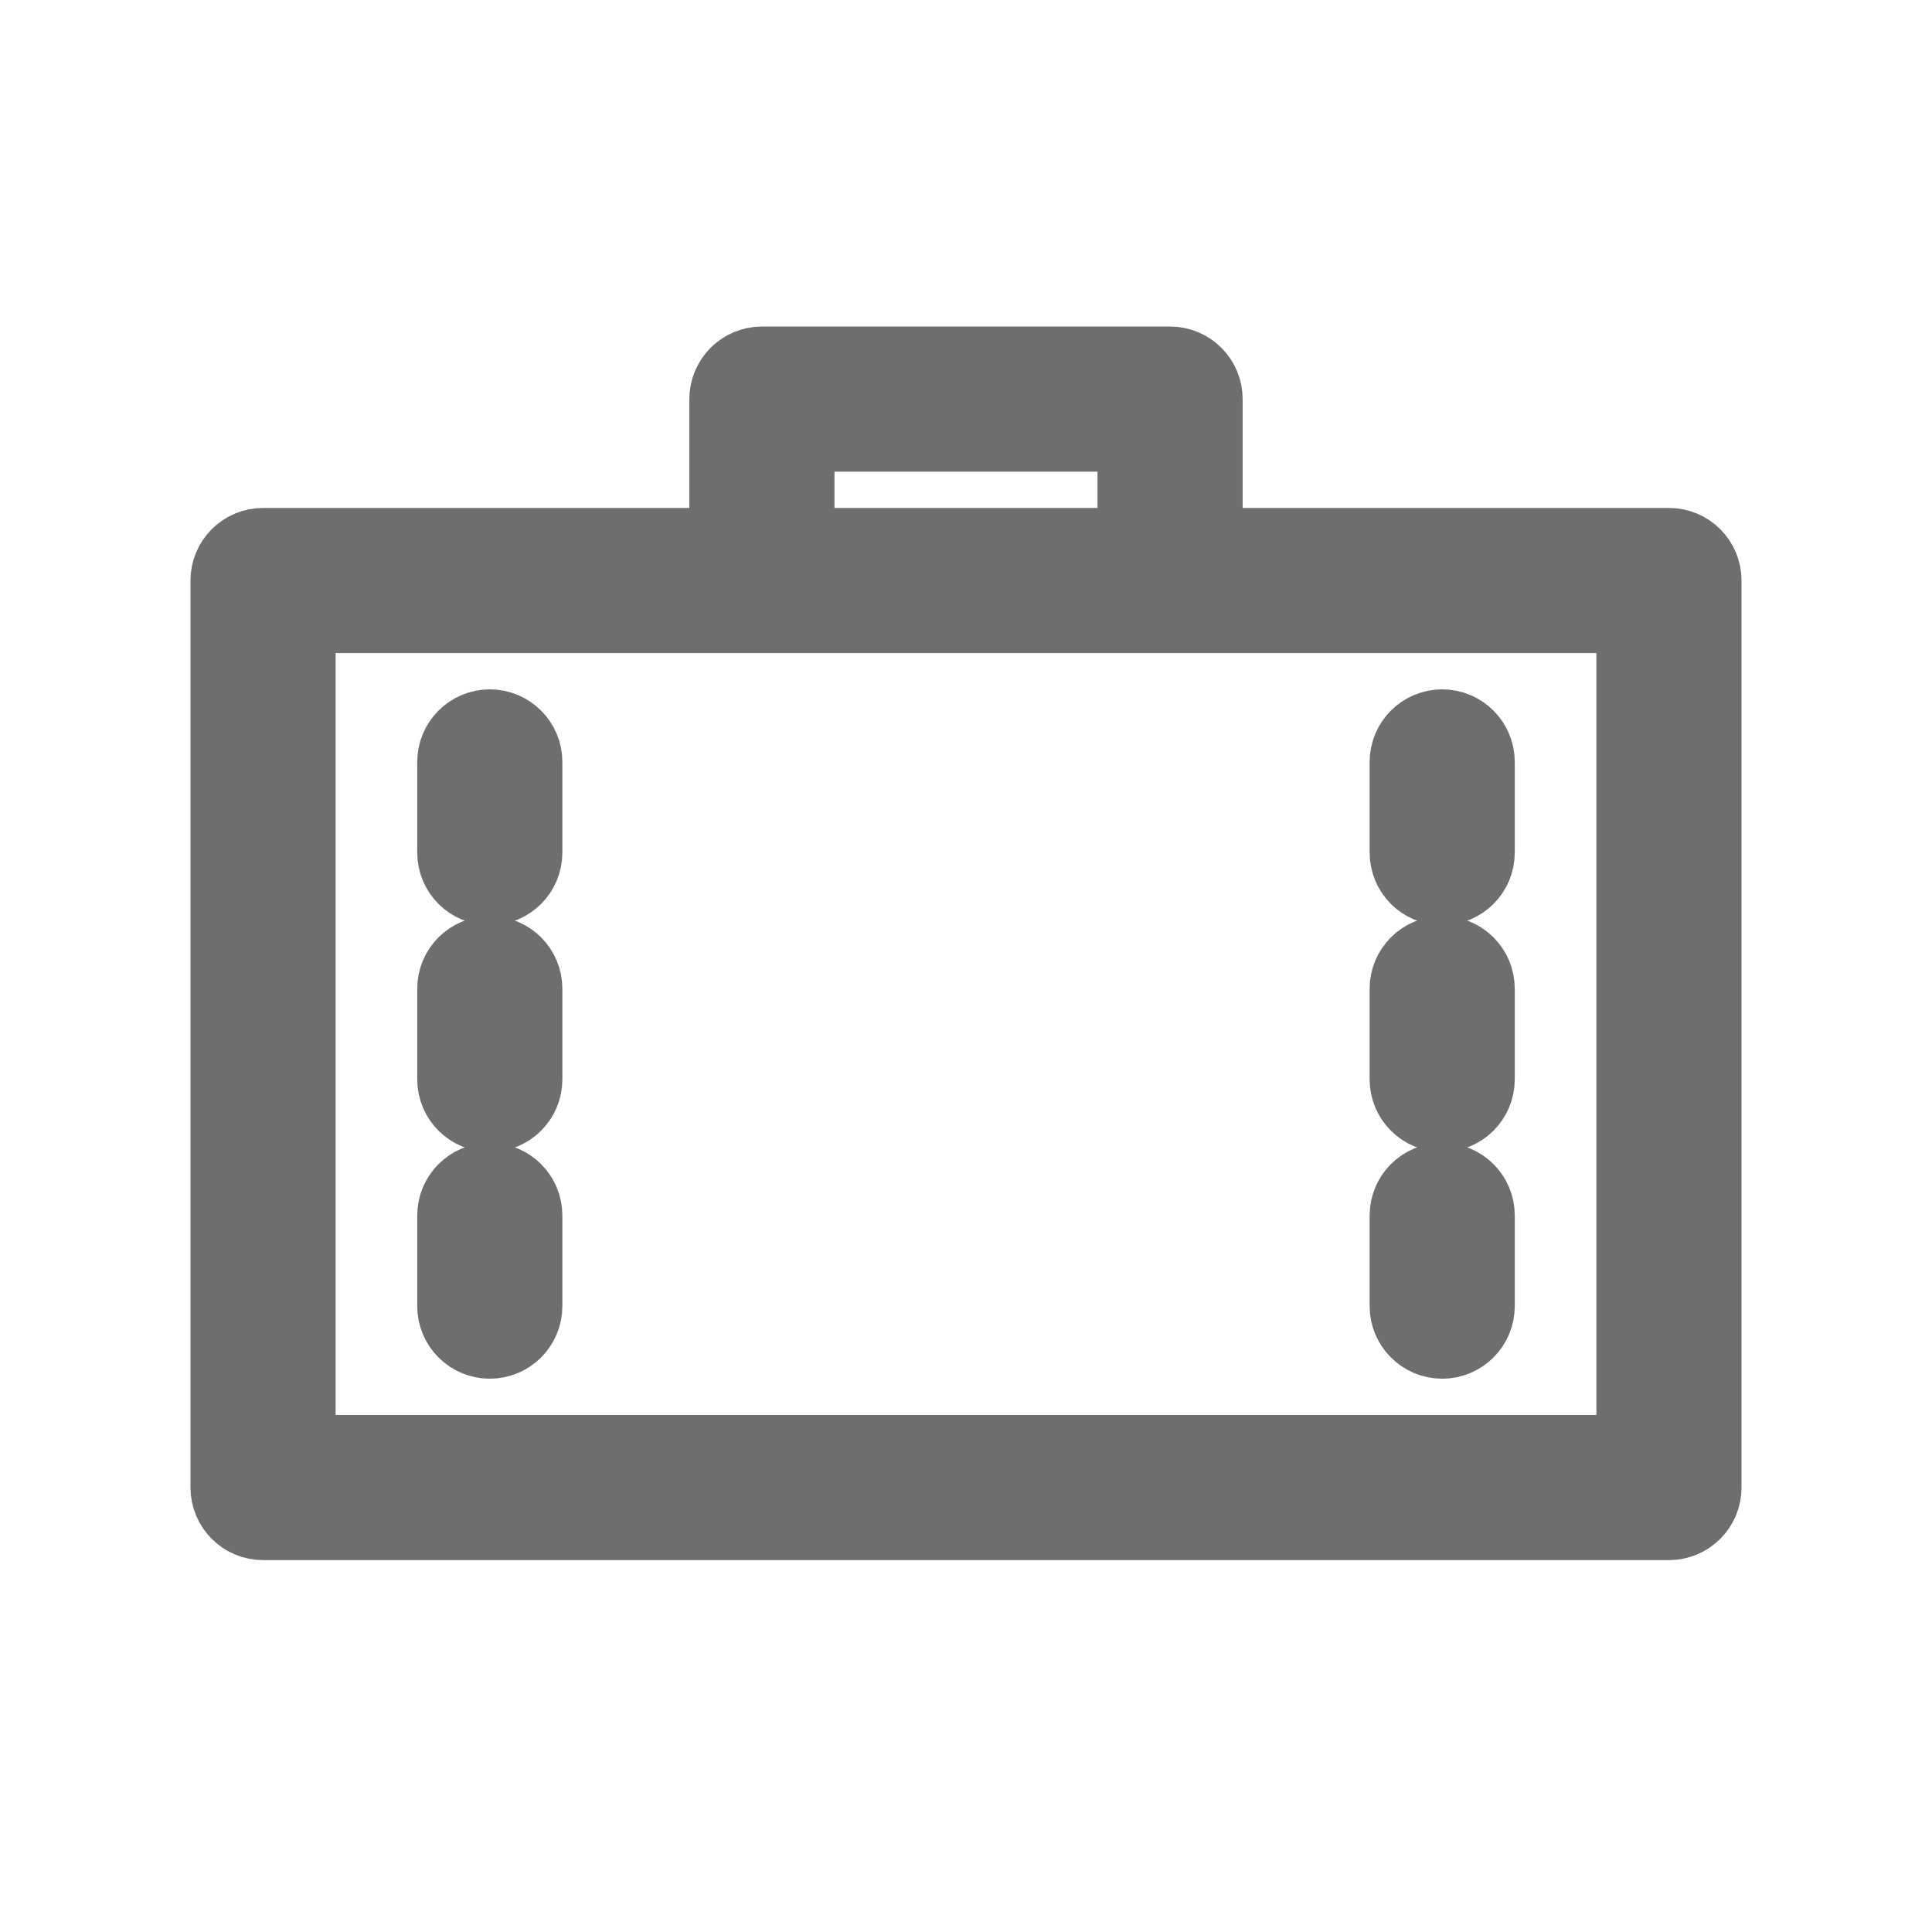
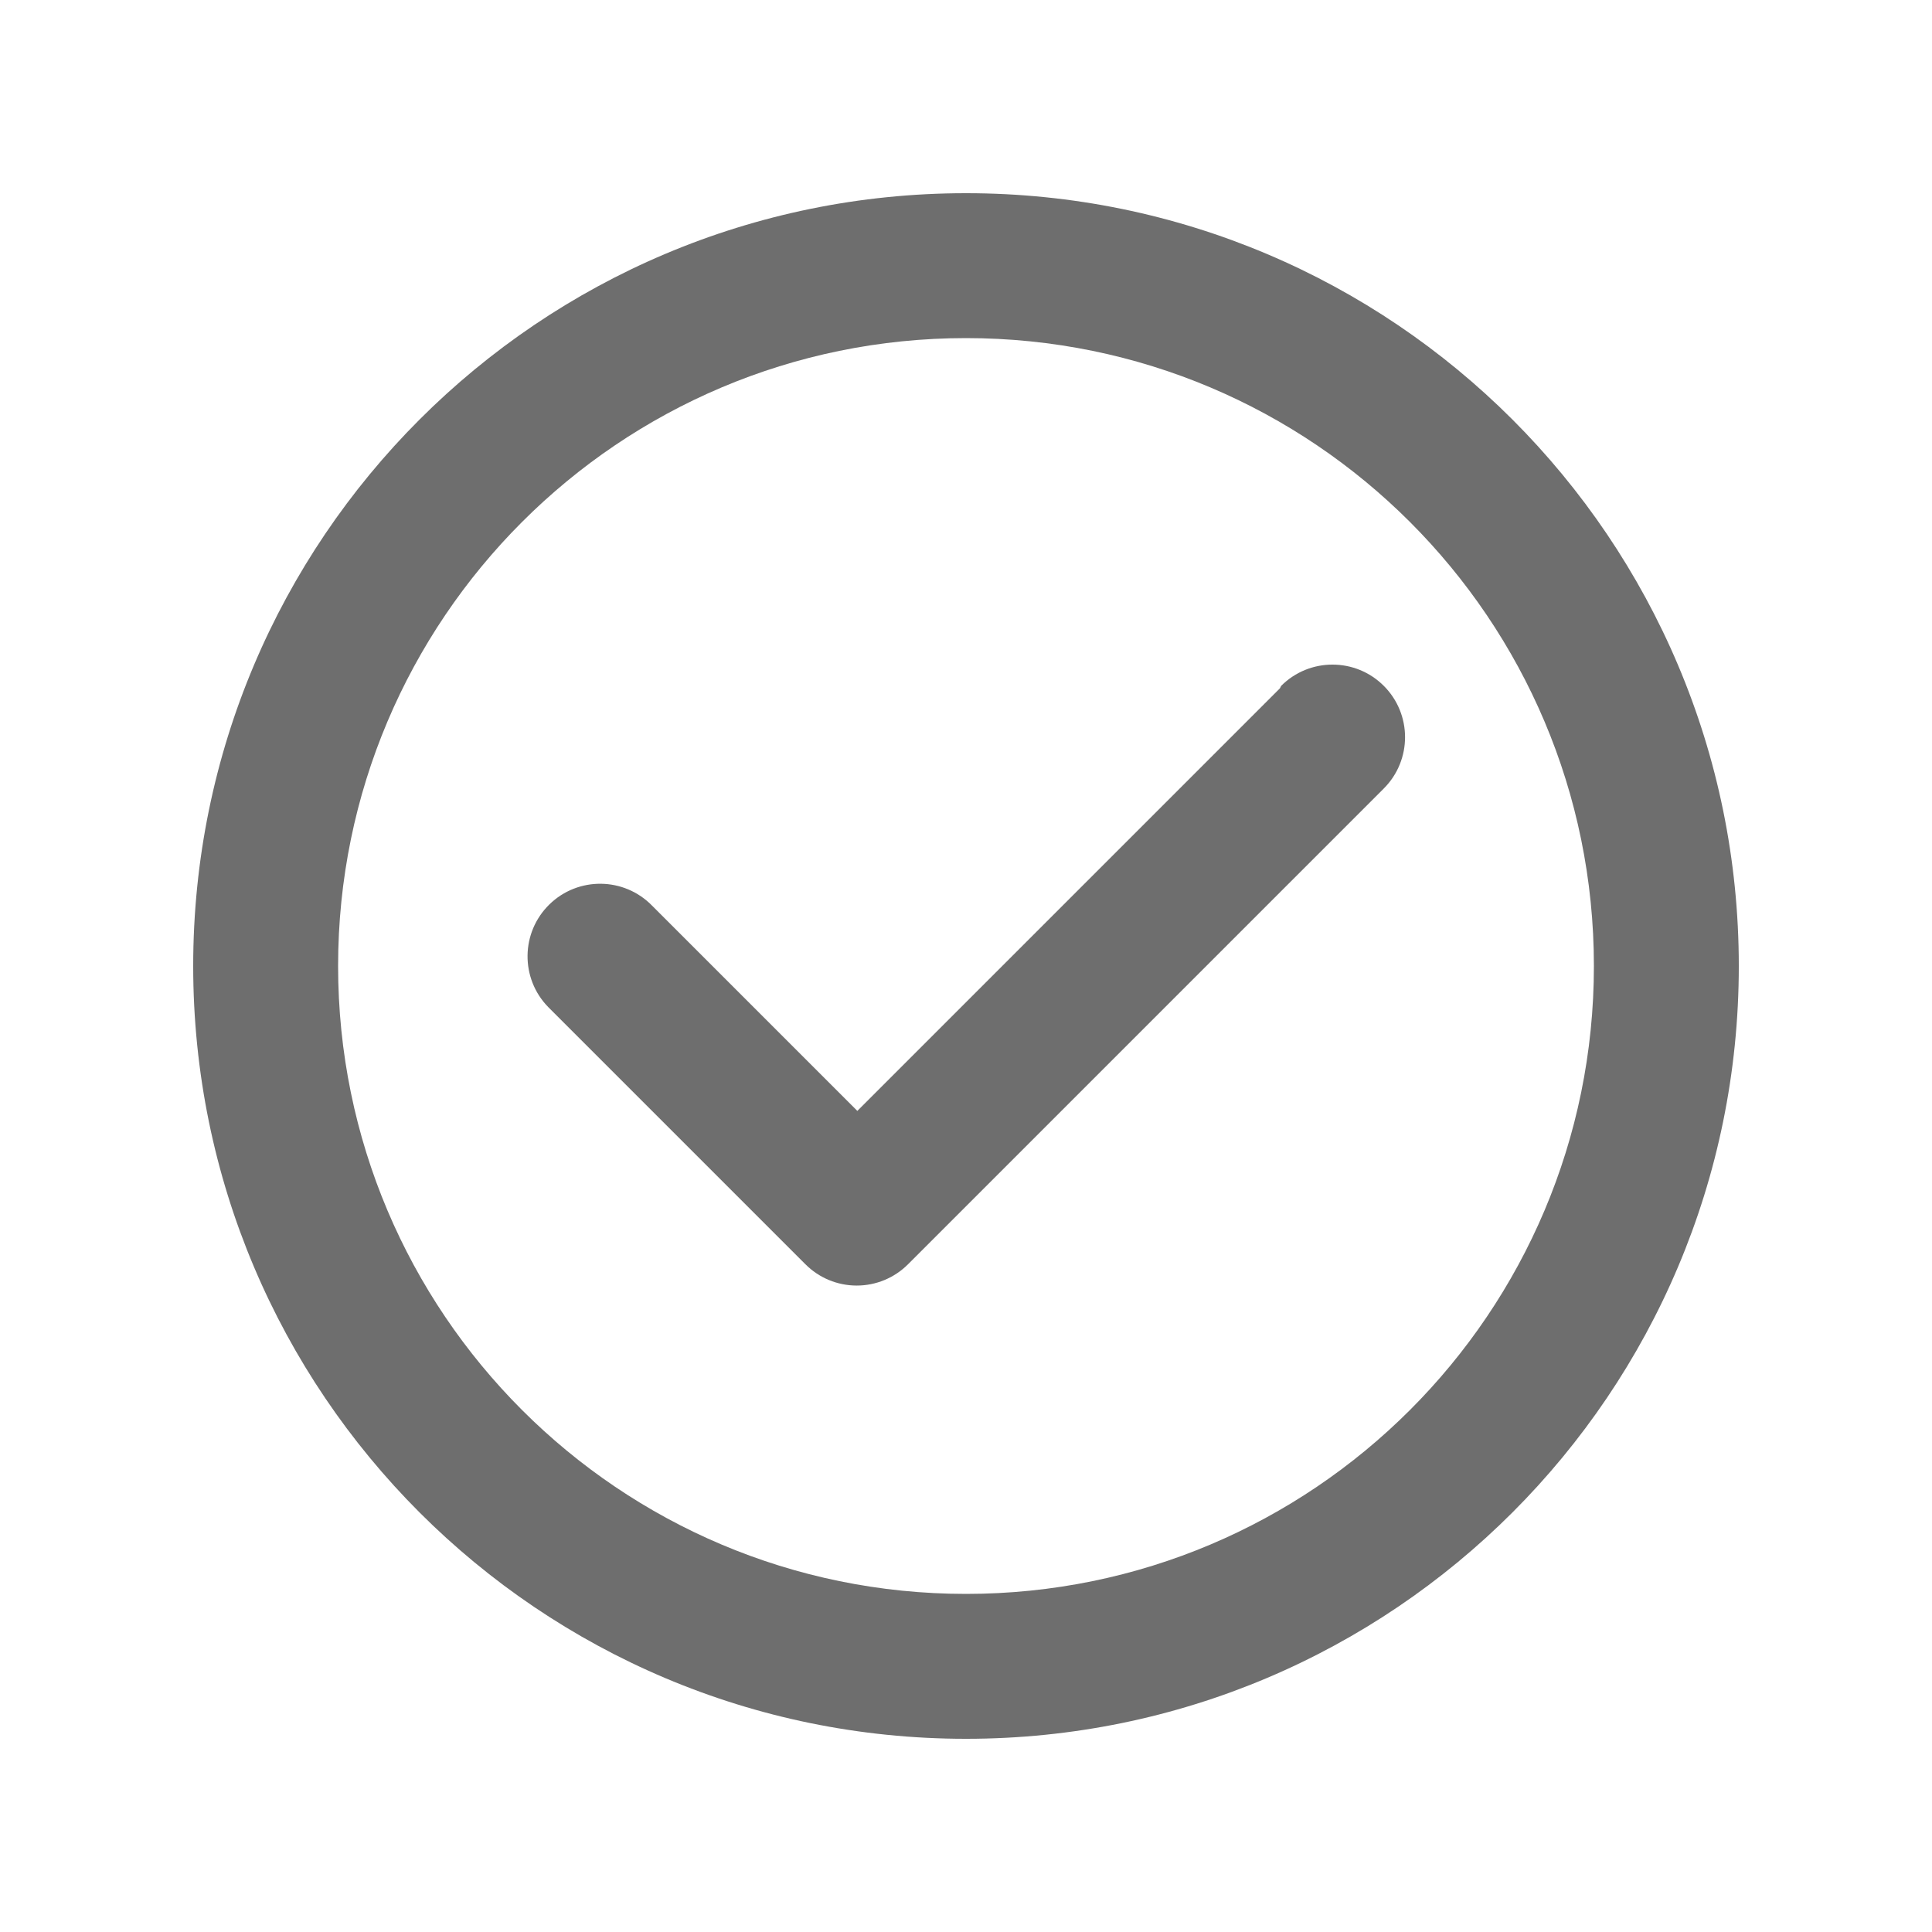
- <svg xmlns="http://www.w3.org/2000/svg" width="16" height="16" viewBox="-5.3 -5.3 42.6 42.6">
-   <path fill="#6E6E6E" stroke="#6E6E6E" stroke-width="2.2" stroke-linejoin="round" stroke-linecap="round" d="M31.5,7H21V3.5C21,3.224,20.776,3,20.5,3h-9C11.224,3,11,3.224,11,3.5V7H0.5C0.224,7,0,7.224,0,7.5v20C0,27.776,0.224,28,0.5,28h31c0.276,0,0.5-0.224,0.5-0.5v-20C32,7.224,31.776,7,31.5,7z M12,4h8v3h-8V4z M31,27H1V8h30V27z M6,11.5v2C6,13.776,5.776,14,5.5,14S5,13.776,5,13.5v-2C5,11.224,5.224,11,5.5,11S6,11.224,6,11.5z M6,16.5v2C6,18.776,5.776,19,5.5,19S5,18.776,5,18.5v-2C5,16.224,5.224,16,5.5,16S6,16.224,6,16.5z M6,21.5v2C6,23.776,5.776,24,5.5,24S5,23.776,5,23.5v-2C5,21.224,5.224,21,5.5,21S6,21.224,6,21.5z M27,11.5v2c0,0.276-0.224,0.5-0.5,0.5S26,13.776,26,13.5v-2c0-0.276,0.224-0.5,0.5-0.5S27,11.224,27,11.5z M27,16.5v2c0,0.276-0.224,0.5-0.5,0.5S26,18.776,26,18.5v-2c0-0.276,0.224-0.5,0.5-0.5S27,16.224,27,16.5z M27,21.5v2c0,0.276-0.224,0.5-0.5,0.5S26,23.776,26,23.5v-2c0-0.276,0.224-0.5,0.5-0.5S27,21.224,27,21.5z" />
+ <svg xmlns="http://www.w3.org/2000/svg" width="16" height="16" viewBox="0 0 16 16">
+   <path fill="#6E6E6E" fill-rule="evenodd" clip-rule="evenodd" d="M8 1.6a6.4 6.4 0 1 0 0 12.8A6.4 6.4 0 0 0 8 1.6Zm0 1.2a5.2 5.2 0 1 1 0 10.4 5.2 5.2 0 0 1 0-10.4Z" />
+   <path fill="#6E6E6E" d="M10.6 5.7 7.1 9.2 5.4 7.5a.6.6 0 0 0-.86.84l2.13 2.13a.6.6 0 0 0 .85 0l3.94-3.94a.6.6 0 1 0-.85-.85Z" />
</svg>
